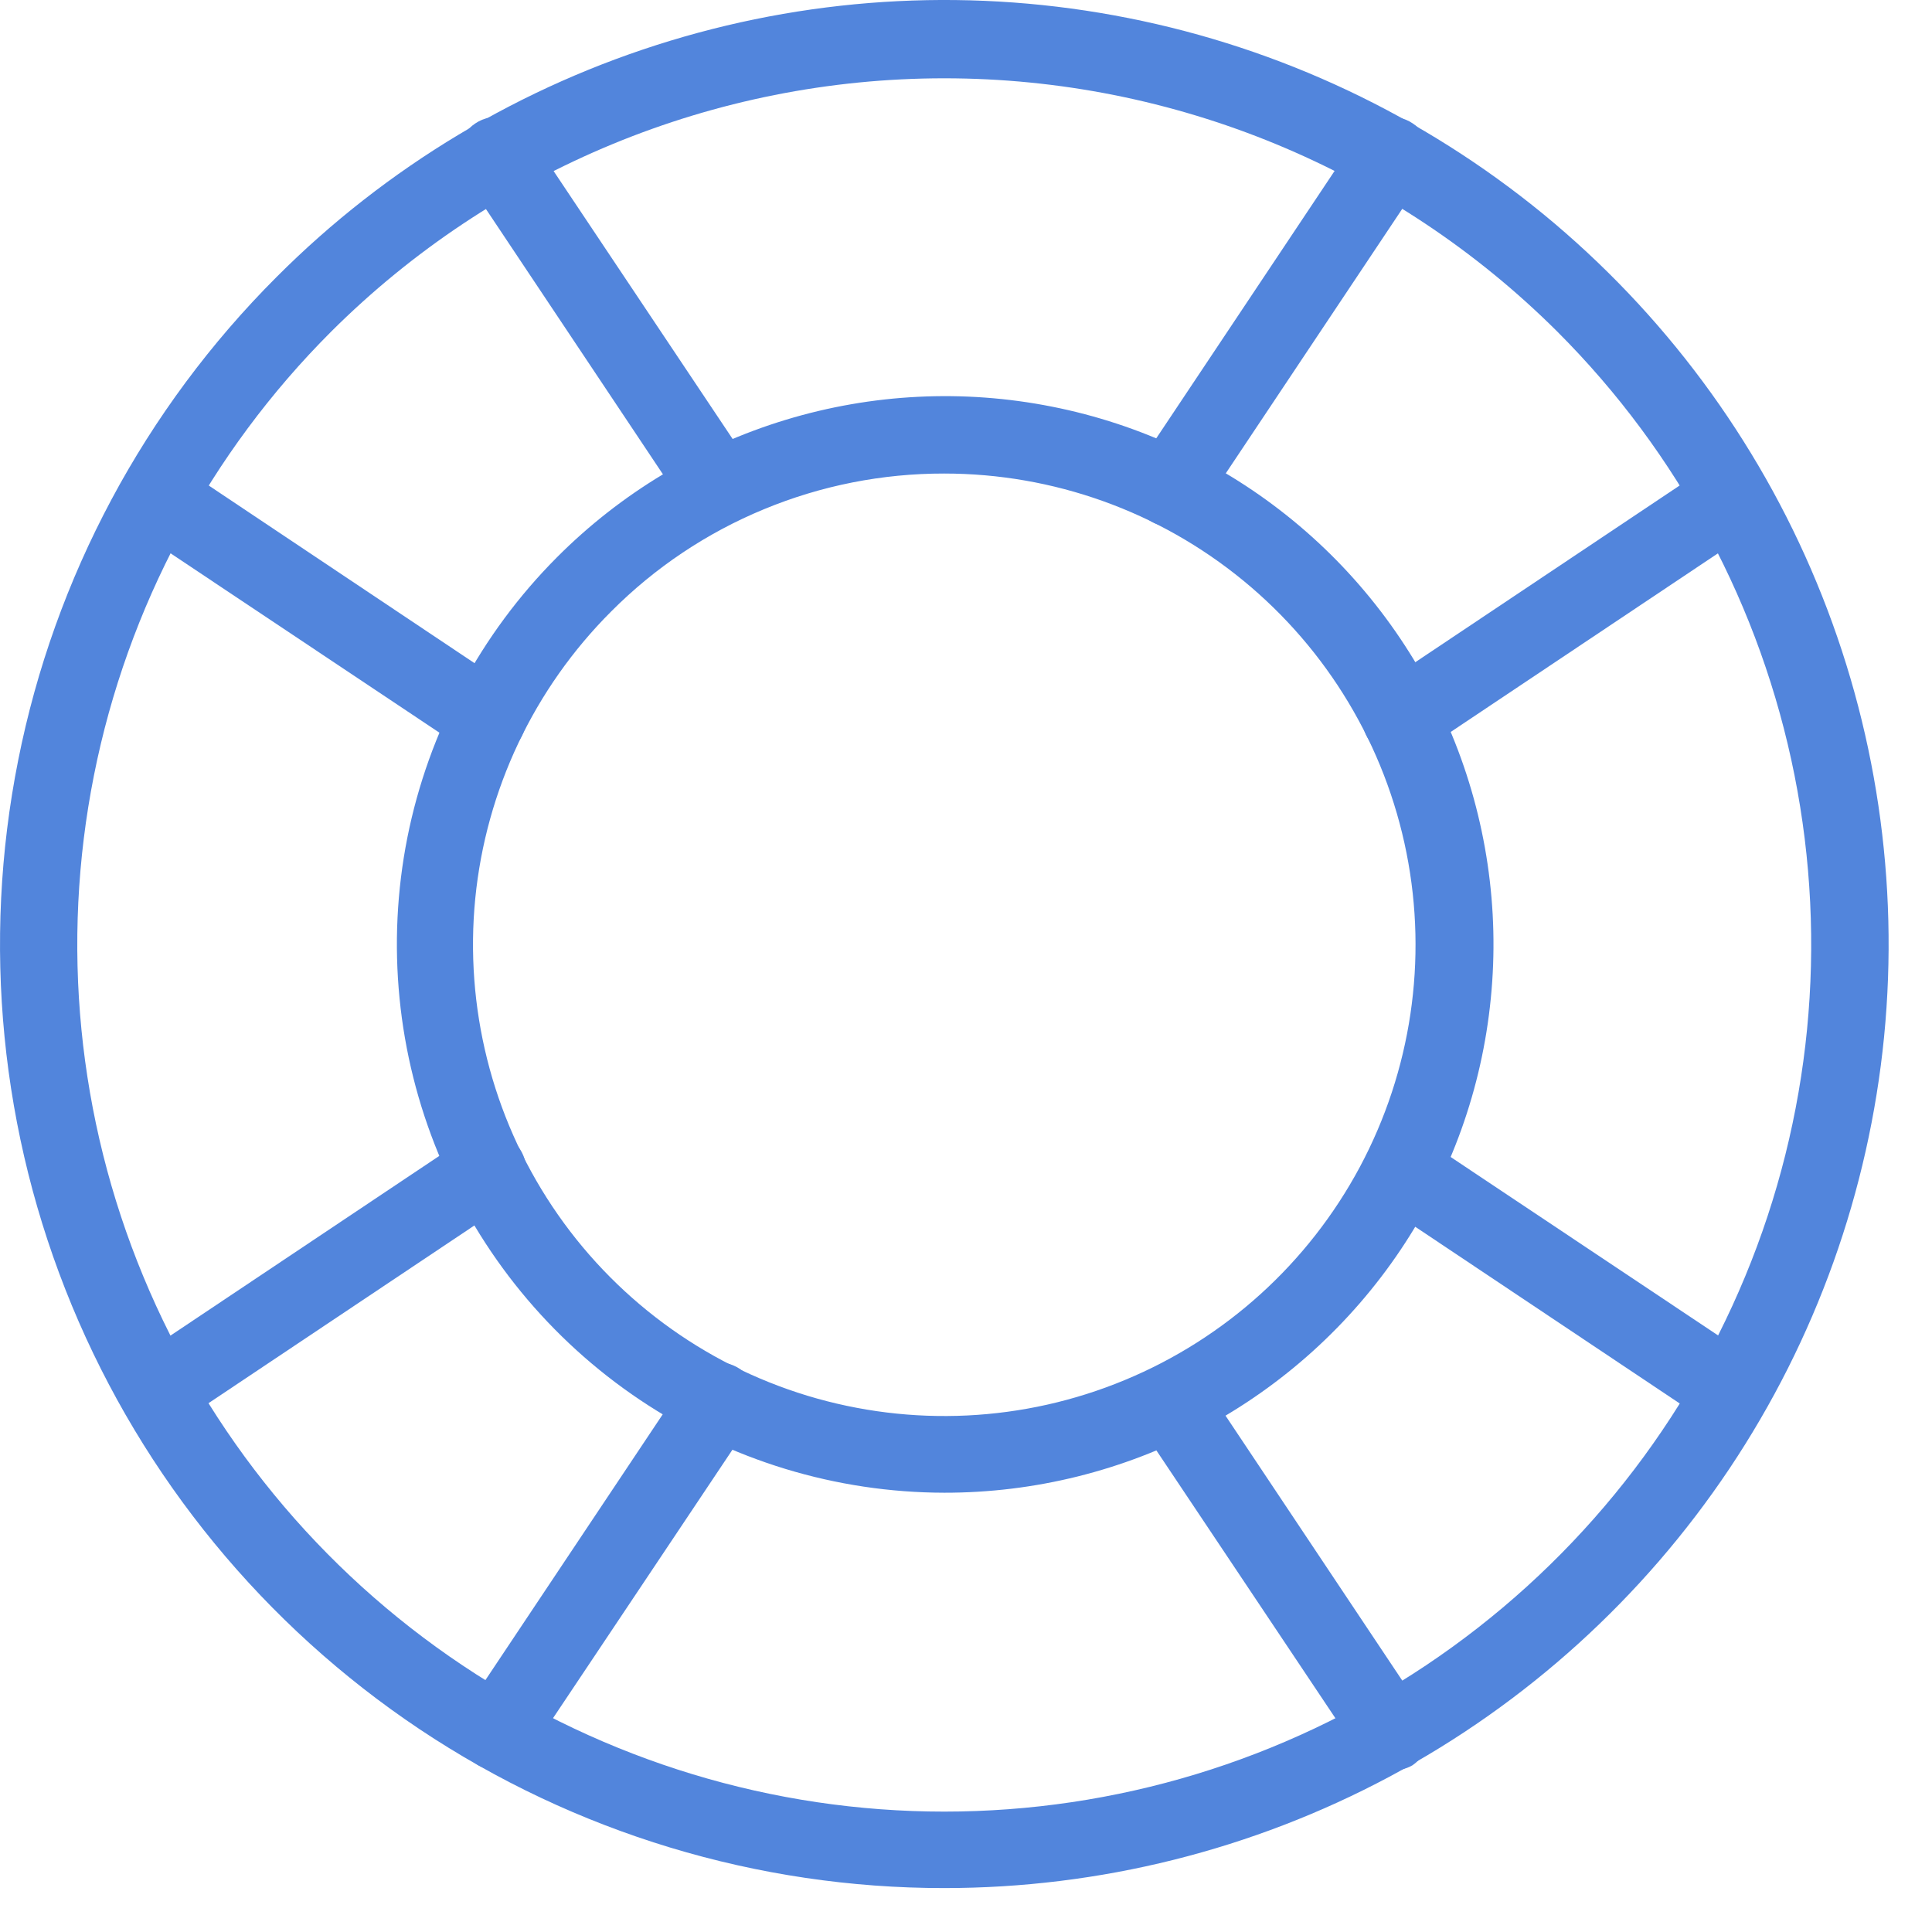
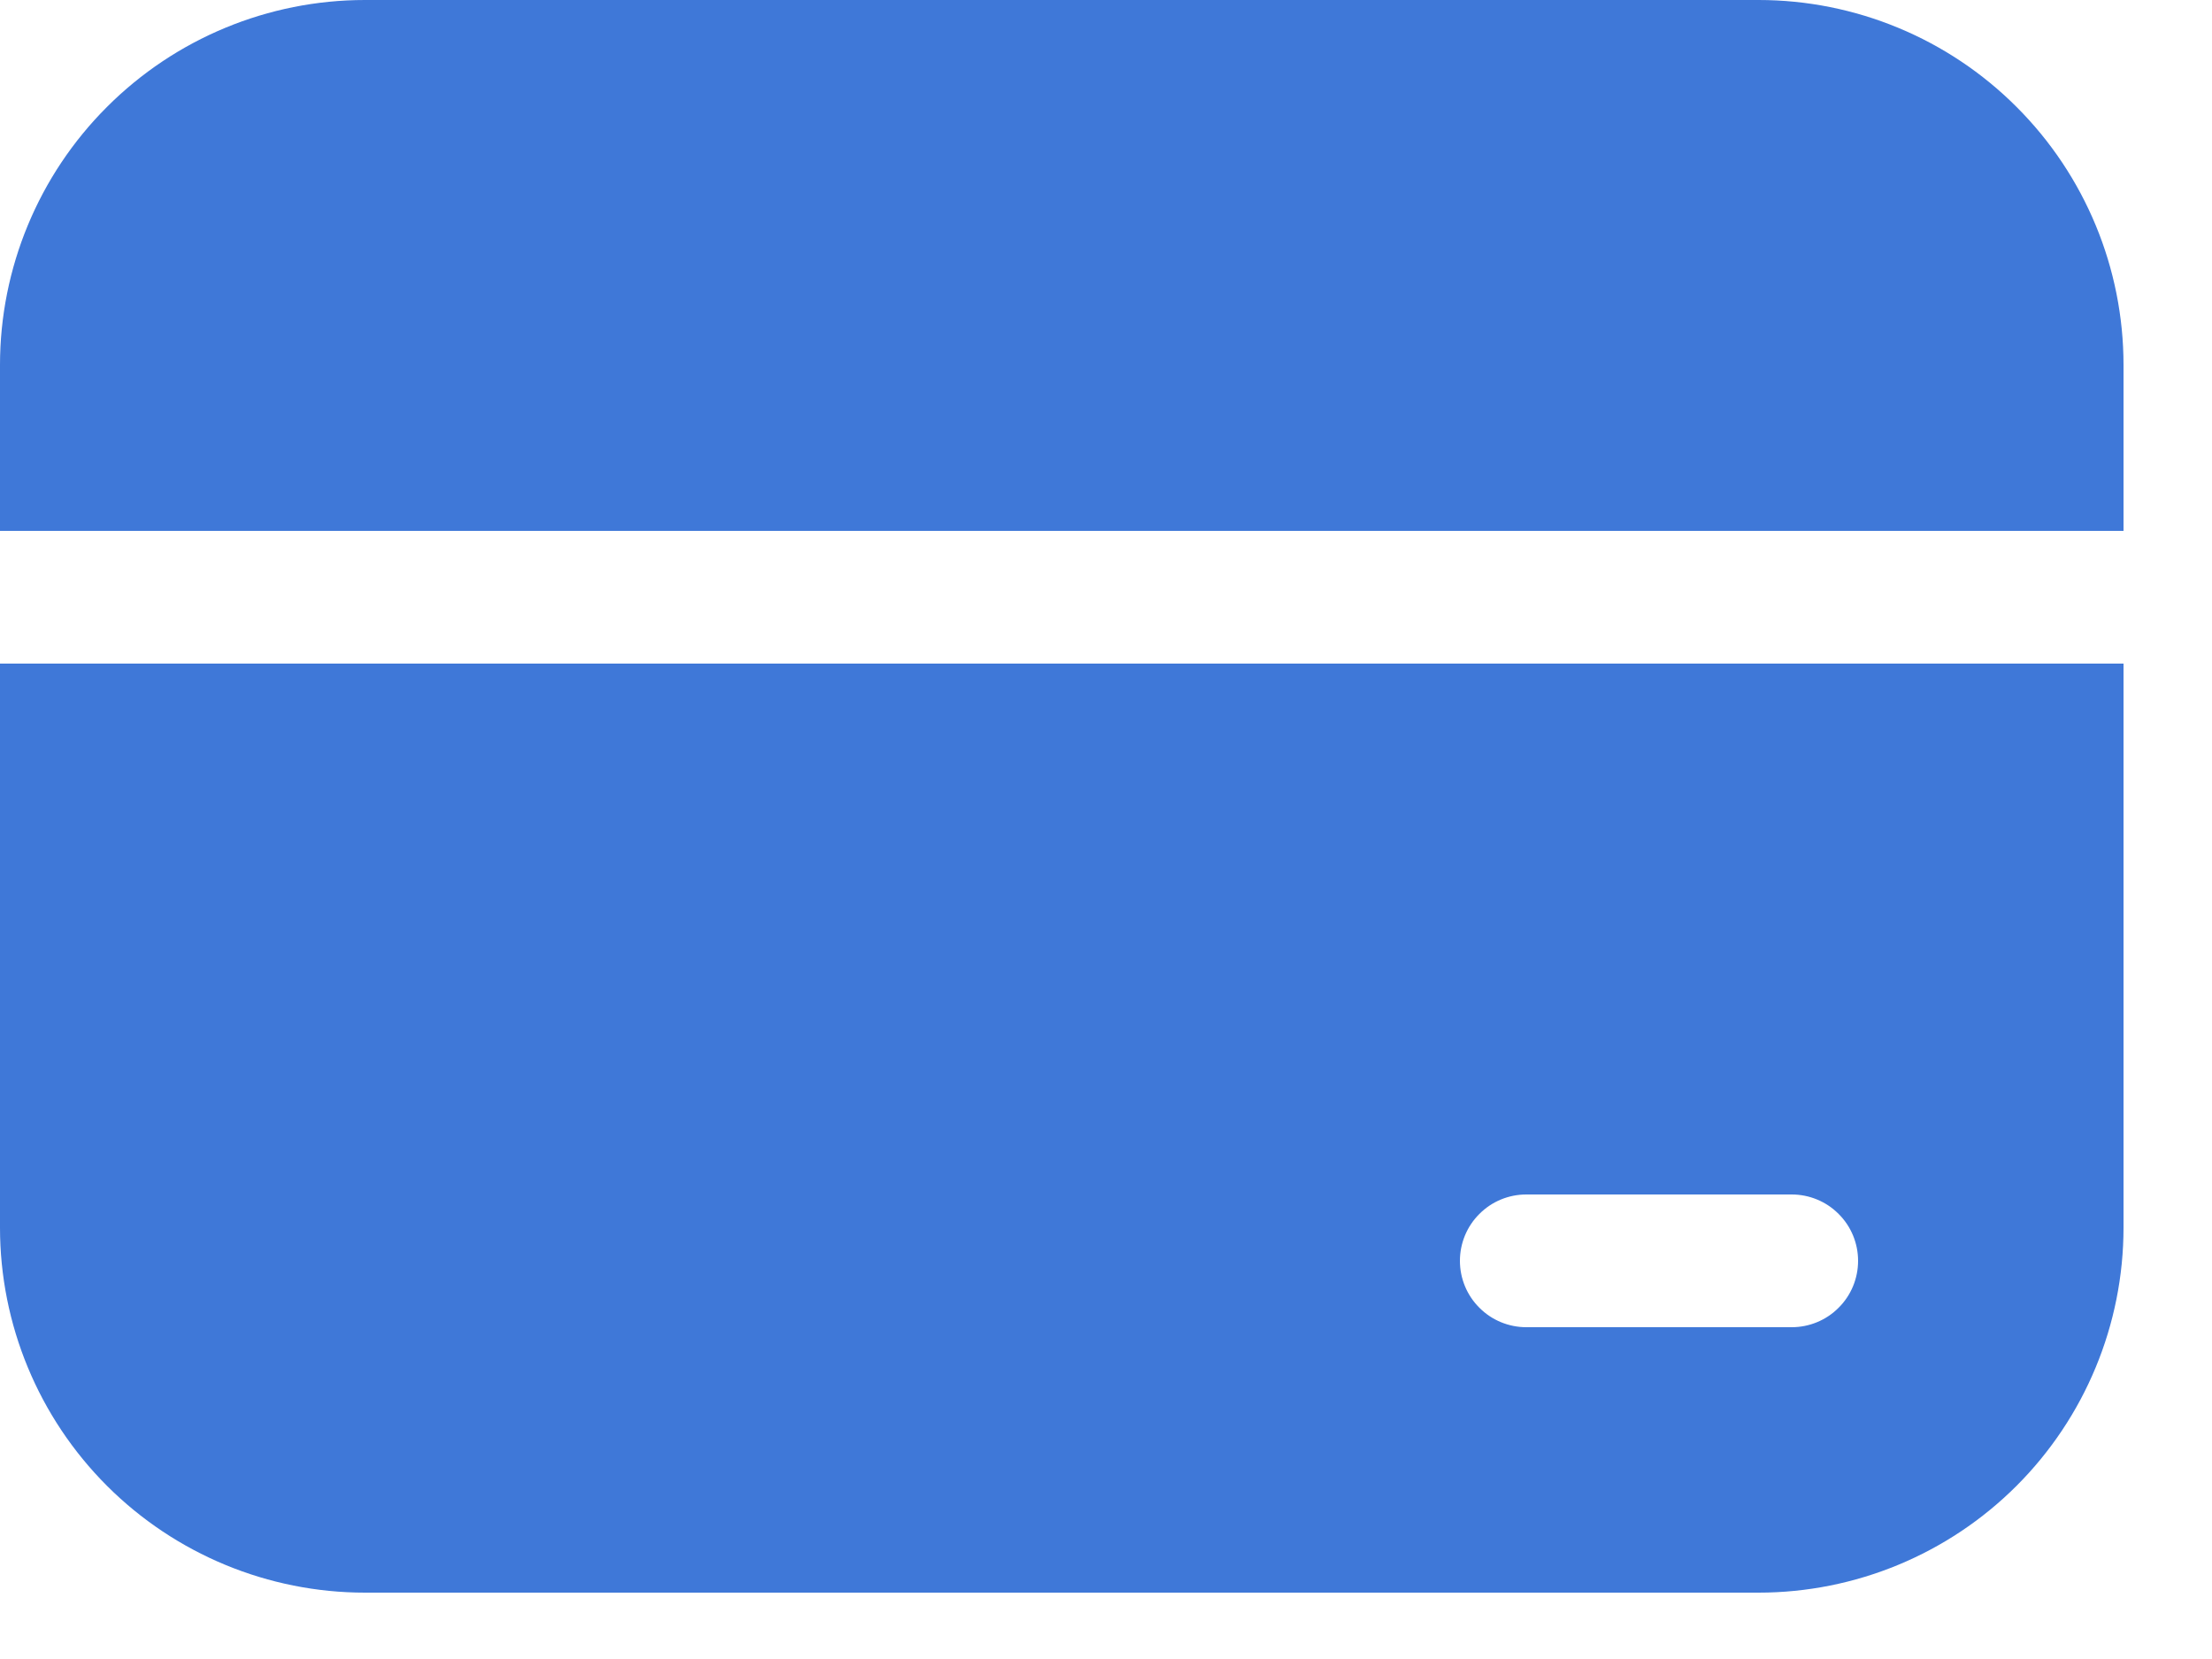
- <svg xmlns="http://www.w3.org/2000/svg" width="19" height="19" viewBox="0 0 19 19" fill="none">
-   <path d="M9.286 18.568C7.45 18.569 5.654 18.025 4.127 17.006C2.6 15.986 1.41 14.536 0.707 12.84C0.004 11.143 -0.18 9.277 0.179 7.476C0.537 5.675 1.422 4.021 2.721 2.723C3.8 1.642 5.129 0.845 6.591 0.401C8.052 -0.043 9.6 -0.12 11.098 0.178C12.595 0.475 13.997 1.138 15.178 2.106C16.358 3.075 17.282 4.32 17.866 5.73C18.451 7.141 18.678 8.674 18.529 10.194C18.379 11.714 17.857 13.173 17.008 14.443C16.159 15.712 15.011 16.753 13.664 17.473C12.317 18.192 10.813 18.568 9.286 18.568ZM3.258 3.26C2.065 4.452 1.253 5.971 0.924 7.625C0.595 9.279 0.763 10.994 1.409 12.552C2.054 14.11 3.147 15.441 4.549 16.378C5.951 17.315 7.6 17.816 9.286 17.816C10.973 17.816 12.621 17.315 14.023 16.378C15.425 15.441 16.518 14.11 17.163 12.552C17.809 10.994 17.977 9.279 17.648 7.625C17.319 5.971 16.507 4.452 15.314 3.26C13.713 1.665 11.546 0.77 9.286 0.77C7.026 0.77 4.859 1.665 3.258 3.26Z" fill="#5285DC" />
-   <path d="M9.286 14.68C8.221 14.678 7.18 14.361 6.295 13.768C5.41 13.175 4.721 12.334 4.313 11.35C3.906 10.366 3.799 9.283 4.006 8.238C4.214 7.194 4.726 6.234 5.478 5.48C6.105 4.851 6.877 4.387 7.726 4.129C8.575 3.871 9.474 3.826 10.345 3.999C11.215 4.171 12.03 4.556 12.716 5.119C13.402 5.682 13.938 6.405 14.278 7.225C14.617 8.045 14.749 8.937 14.661 9.82C14.574 10.703 14.27 11.551 13.776 12.288C13.282 13.025 12.614 13.629 11.831 14.047C11.047 14.464 10.173 14.681 9.286 14.68ZM9.286 4.657C8.678 4.656 8.075 4.775 7.513 5.008C6.951 5.24 6.44 5.582 6.011 6.013C5.252 6.771 4.78 7.768 4.674 8.835C4.569 9.902 4.837 10.973 5.432 11.865C6.027 12.757 6.914 13.414 7.94 13.726C8.966 14.037 10.068 13.984 11.059 13.573C12.05 13.163 12.867 12.422 13.373 11.477C13.879 10.531 14.041 9.439 13.832 8.388C13.623 7.336 13.055 6.389 12.226 5.709C11.397 5.029 10.358 4.657 9.286 4.657Z" fill="#5285DC" />
-   <path d="M11.508 5.179C11.433 5.178 11.361 5.156 11.299 5.114C11.256 5.087 11.22 5.051 11.192 5.01C11.163 4.968 11.143 4.922 11.133 4.872C11.123 4.823 11.122 4.772 11.132 4.723C11.141 4.674 11.16 4.627 11.188 4.585L13.355 1.336C13.381 1.292 13.416 1.253 13.458 1.223C13.5 1.192 13.548 1.17 13.598 1.159C13.649 1.147 13.701 1.146 13.752 1.156C13.803 1.165 13.851 1.185 13.894 1.214C13.937 1.242 13.974 1.28 14.002 1.323C14.03 1.367 14.049 1.415 14.058 1.466C14.067 1.518 14.065 1.57 14.053 1.62C14.04 1.67 14.018 1.718 13.987 1.759L11.82 5.007C11.786 5.059 11.74 5.102 11.685 5.132C11.631 5.162 11.57 5.178 11.508 5.179Z" fill="#5285DC" />
-   <path d="M13.775 7.445C13.694 7.444 13.615 7.418 13.55 7.369C13.485 7.32 13.437 7.252 13.414 7.174C13.39 7.096 13.392 7.012 13.42 6.936C13.447 6.859 13.498 6.793 13.566 6.748L16.814 4.577C16.856 4.55 16.903 4.53 16.952 4.521C17.001 4.511 17.052 4.511 17.101 4.521C17.15 4.531 17.197 4.551 17.238 4.579C17.28 4.606 17.316 4.642 17.343 4.684C17.371 4.726 17.39 4.773 17.4 4.822C17.41 4.871 17.41 4.922 17.4 4.971C17.39 5.02 17.37 5.067 17.342 5.108C17.314 5.15 17.279 5.186 17.237 5.213L13.989 7.384C13.925 7.425 13.851 7.446 13.775 7.445Z" fill="#5285DC" />
-   <path d="M17.026 14.059C16.95 14.061 16.876 14.04 16.812 13.998L13.564 11.828C13.483 11.77 13.428 11.682 13.411 11.584C13.394 11.486 13.416 11.384 13.473 11.302C13.528 11.222 13.612 11.165 13.707 11.144C13.803 11.124 13.903 11.141 13.987 11.192L17.235 13.359C17.277 13.386 17.313 13.422 17.341 13.464C17.369 13.505 17.388 13.552 17.398 13.601C17.408 13.65 17.408 13.701 17.398 13.75C17.389 13.8 17.369 13.846 17.341 13.888C17.307 13.94 17.26 13.983 17.205 14.013C17.15 14.043 17.088 14.059 17.026 14.059Z" fill="#5285DC" />
-   <path d="M13.677 17.41C13.614 17.41 13.552 17.394 13.497 17.364C13.442 17.334 13.395 17.291 13.361 17.239L11.19 13.991C11.139 13.907 11.122 13.807 11.142 13.711C11.163 13.616 11.22 13.532 11.3 13.476C11.384 13.421 11.487 13.402 11.585 13.422C11.684 13.442 11.77 13.5 11.826 13.583L13.993 16.831C14.021 16.873 14.04 16.919 14.05 16.969C14.06 17.018 14.061 17.068 14.051 17.117C14.042 17.166 14.022 17.213 13.995 17.255C13.967 17.297 13.931 17.333 13.89 17.361C13.825 17.398 13.751 17.415 13.677 17.41Z" fill="#5285DC" />
-   <path d="M4.894 17.41C4.818 17.41 4.744 17.388 4.681 17.346C4.639 17.317 4.604 17.282 4.576 17.24C4.548 17.198 4.529 17.151 4.52 17.102C4.51 17.053 4.51 17.002 4.52 16.953C4.53 16.904 4.55 16.858 4.578 16.816L6.745 13.568C6.773 13.526 6.808 13.49 6.85 13.462C6.892 13.434 6.938 13.415 6.987 13.405C7.037 13.395 7.087 13.395 7.136 13.405C7.186 13.414 7.232 13.434 7.274 13.461C7.316 13.489 7.352 13.525 7.38 13.566C7.408 13.608 7.427 13.655 7.437 13.704C7.447 13.753 7.447 13.804 7.437 13.853C7.428 13.902 7.409 13.949 7.381 13.991L5.21 17.239C5.176 17.291 5.129 17.334 5.074 17.364C5.019 17.394 4.957 17.41 4.894 17.41Z" fill="#5285DC" />
-   <path d="M1.544 14.06C1.482 14.06 1.421 14.044 1.365 14.015C1.31 13.986 1.263 13.944 1.228 13.892C1.2 13.85 1.181 13.803 1.171 13.754C1.162 13.705 1.162 13.654 1.172 13.605C1.181 13.556 1.201 13.509 1.229 13.468C1.257 13.426 1.293 13.39 1.335 13.363L4.583 11.192C4.625 11.164 4.672 11.145 4.721 11.135C4.77 11.125 4.821 11.126 4.87 11.135C4.919 11.145 4.966 11.165 5.008 11.193C5.049 11.221 5.085 11.257 5.112 11.299C5.168 11.383 5.187 11.485 5.167 11.584C5.147 11.682 5.089 11.768 5.006 11.824L1.758 13.995C1.695 14.037 1.62 14.06 1.544 14.06Z" fill="#5285DC" />
-   <path d="M4.796 7.445C4.72 7.445 4.646 7.423 4.583 7.38L1.335 5.213C1.293 5.186 1.257 5.15 1.229 5.108C1.201 5.067 1.181 5.02 1.172 4.971C1.152 4.872 1.172 4.768 1.228 4.684C1.284 4.6 1.371 4.541 1.47 4.521C1.52 4.511 1.57 4.511 1.619 4.521C1.669 4.53 1.715 4.55 1.757 4.577L5.005 6.748C5.073 6.793 5.124 6.859 5.152 6.936C5.179 7.012 5.181 7.096 5.158 7.174C5.134 7.252 5.087 7.32 5.021 7.369C4.956 7.418 4.877 7.444 4.796 7.445Z" fill="#5285DC" />
-   <path d="M7.064 5.179C7.001 5.178 6.94 5.163 6.885 5.133C6.83 5.103 6.783 5.06 6.748 5.007L4.581 1.759C4.55 1.718 4.528 1.67 4.516 1.62C4.503 1.57 4.502 1.518 4.51 1.466C4.519 1.415 4.538 1.367 4.566 1.323C4.594 1.28 4.631 1.242 4.674 1.214C4.717 1.185 4.766 1.165 4.816 1.156C4.867 1.146 4.92 1.147 4.97 1.159C5.021 1.17 5.068 1.192 5.11 1.223C5.152 1.253 5.187 1.292 5.213 1.336L7.384 4.585C7.435 4.668 7.452 4.768 7.432 4.864C7.411 4.96 7.355 5.044 7.274 5.099C7.213 5.146 7.14 5.174 7.064 5.179Z" fill="#5285DC" />
+ <svg xmlns="http://www.w3.org/2000/svg" width="20" height="15" viewBox="0 0 20 15" fill="none">
+   <path d="M3.3 0C2.425 0 1.585 0.348 0.967 0.967C0.348 1.585 0 2.425 0 3.3V4.8H19.2V3.3C19.2 2.425 18.852 1.585 18.233 0.967C17.615 0.348 16.775 0 15.9 0H3.3ZM19.2 6H0V11.1C0 11.975 0.348 12.815 0.967 13.434C1.585 14.052 2.425 14.4 3.3 14.4H15.9C16.775 14.4 17.615 14.052 18.233 13.434C18.852 12.815 19.2 11.975 19.2 11.1V6ZM13.8 10.8H16.2C16.359 10.8 16.512 10.863 16.624 10.976C16.737 11.088 16.8 11.241 16.8 11.4C16.8 11.559 16.737 11.712 16.624 11.824C16.512 11.937 16.359 12 16.2 12H13.8C13.641 12 13.488 11.937 13.376 11.824C13.263 11.712 13.2 11.559 13.2 11.4C13.2 11.241 13.263 11.088 13.376 10.976C13.488 10.863 13.641 10.8 13.8 10.8Z" fill="#3F78D8" />
</svg>
